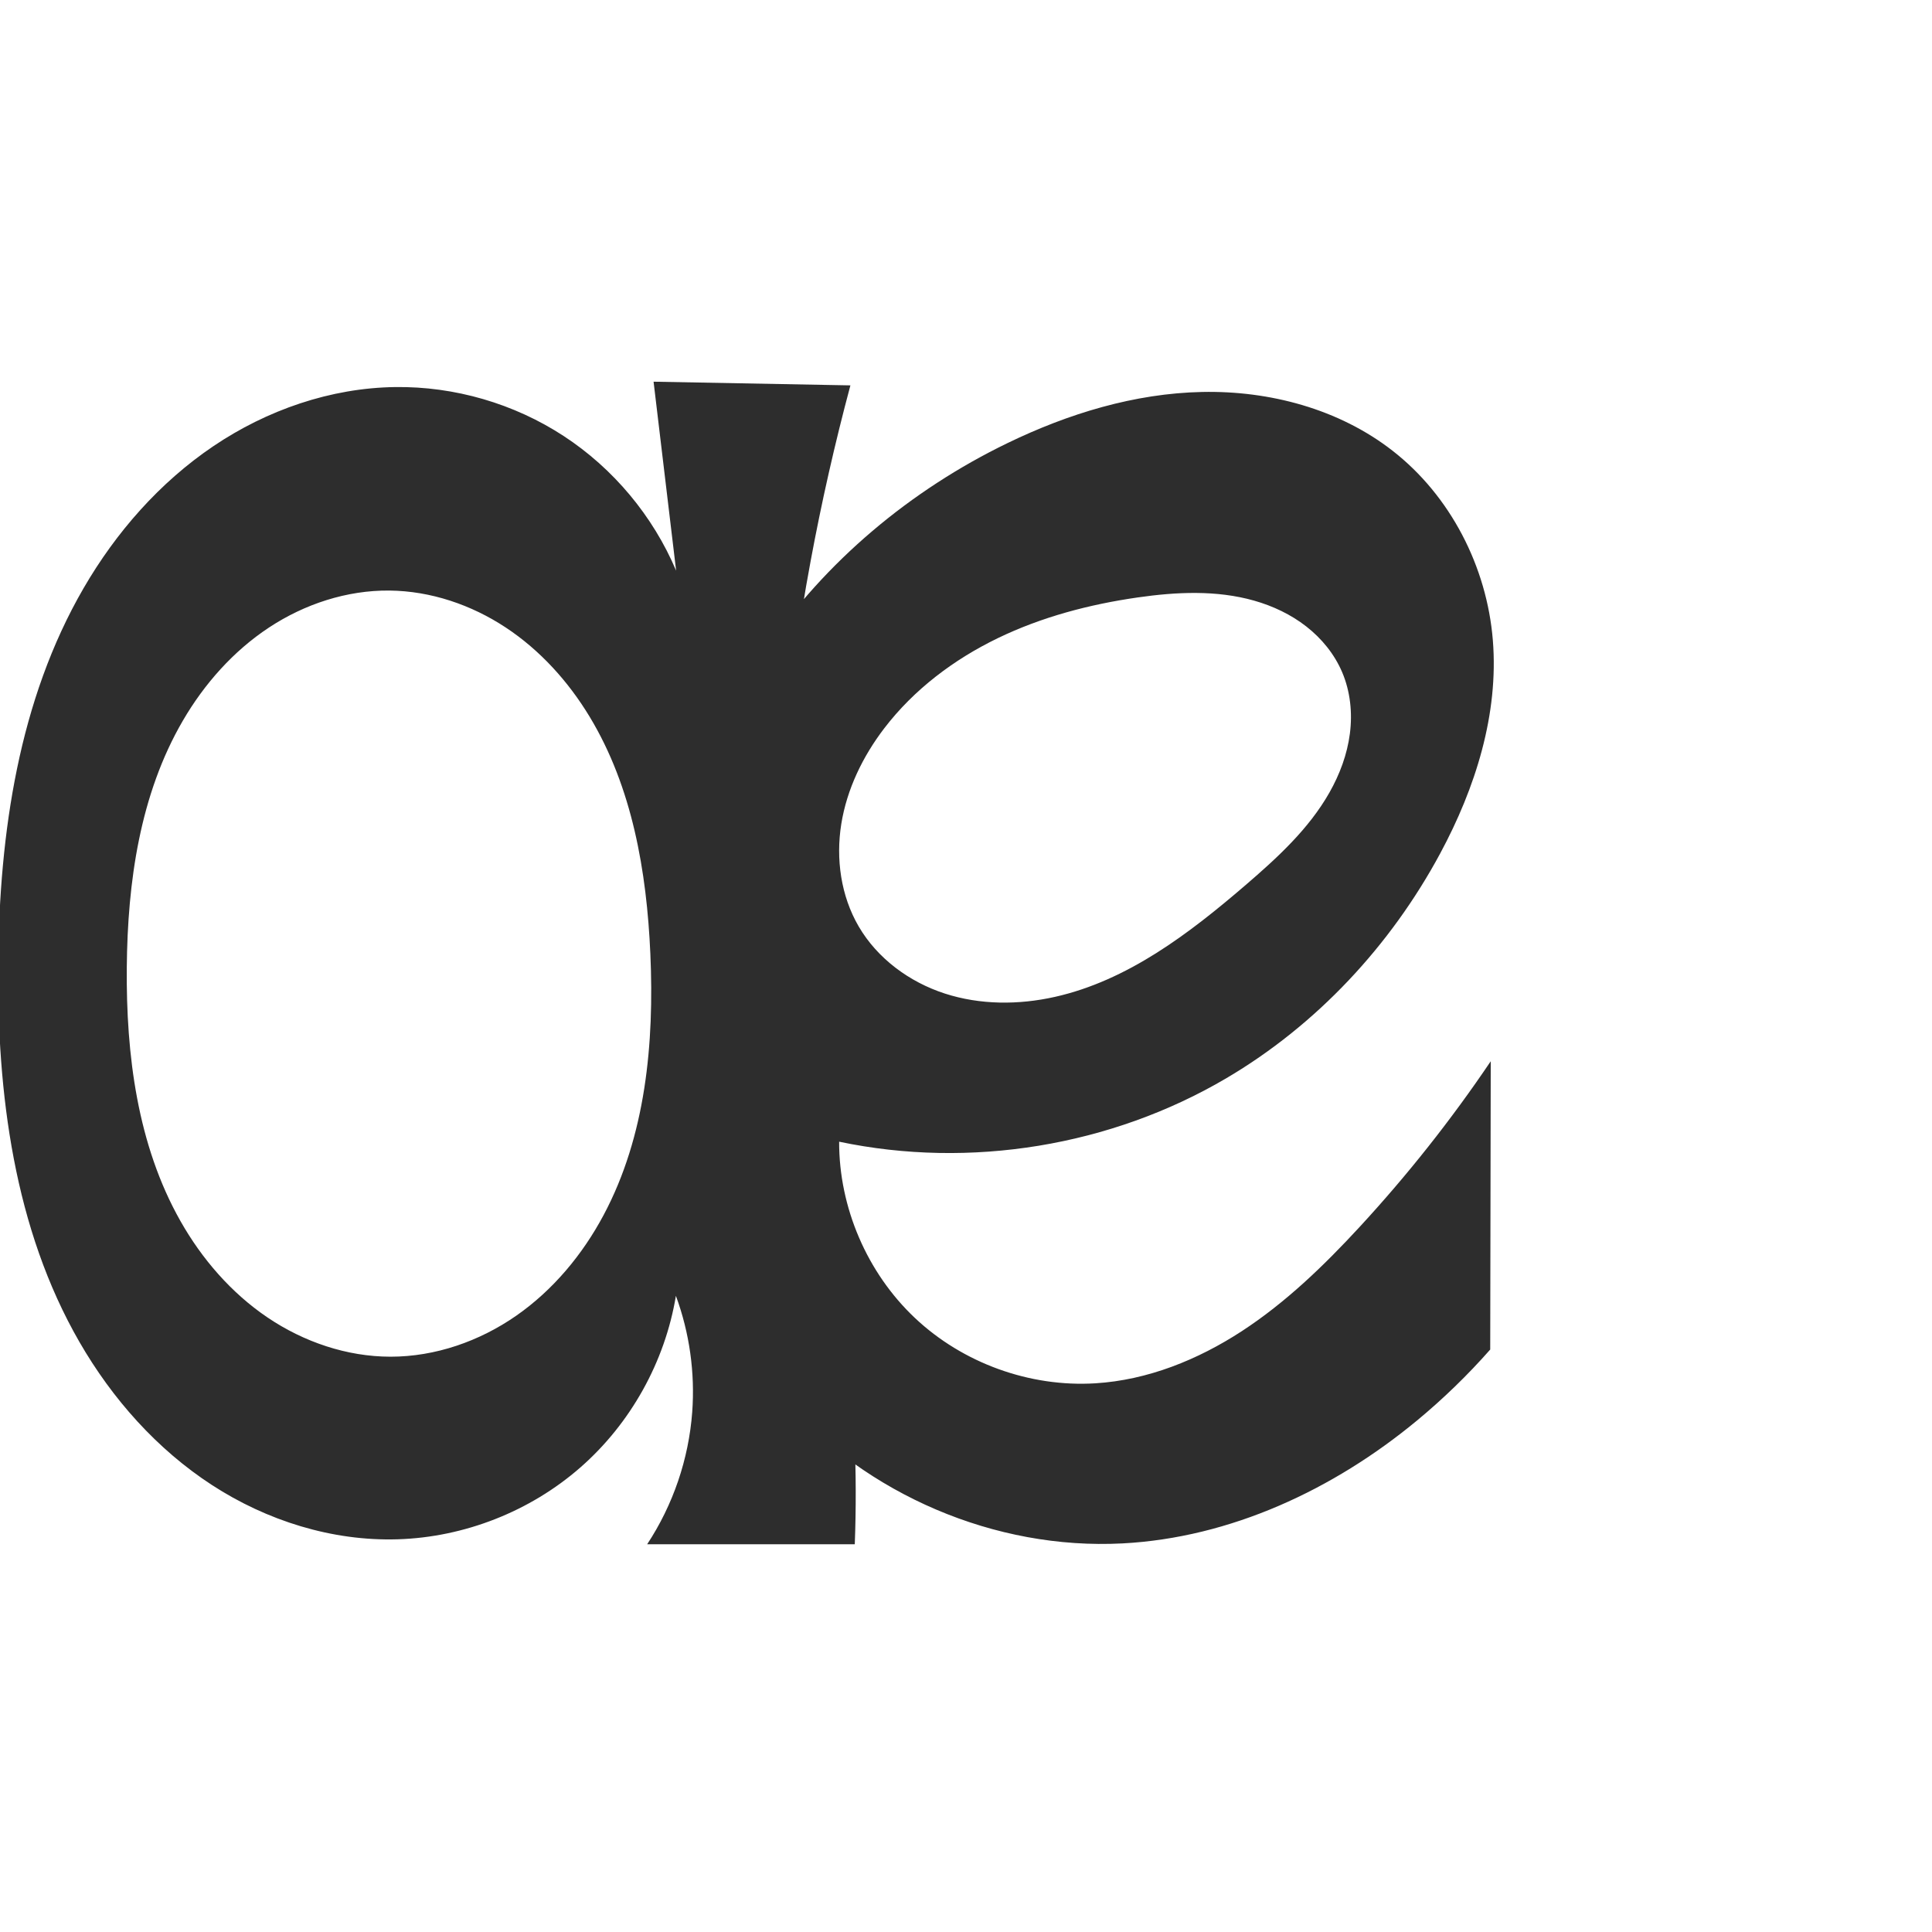
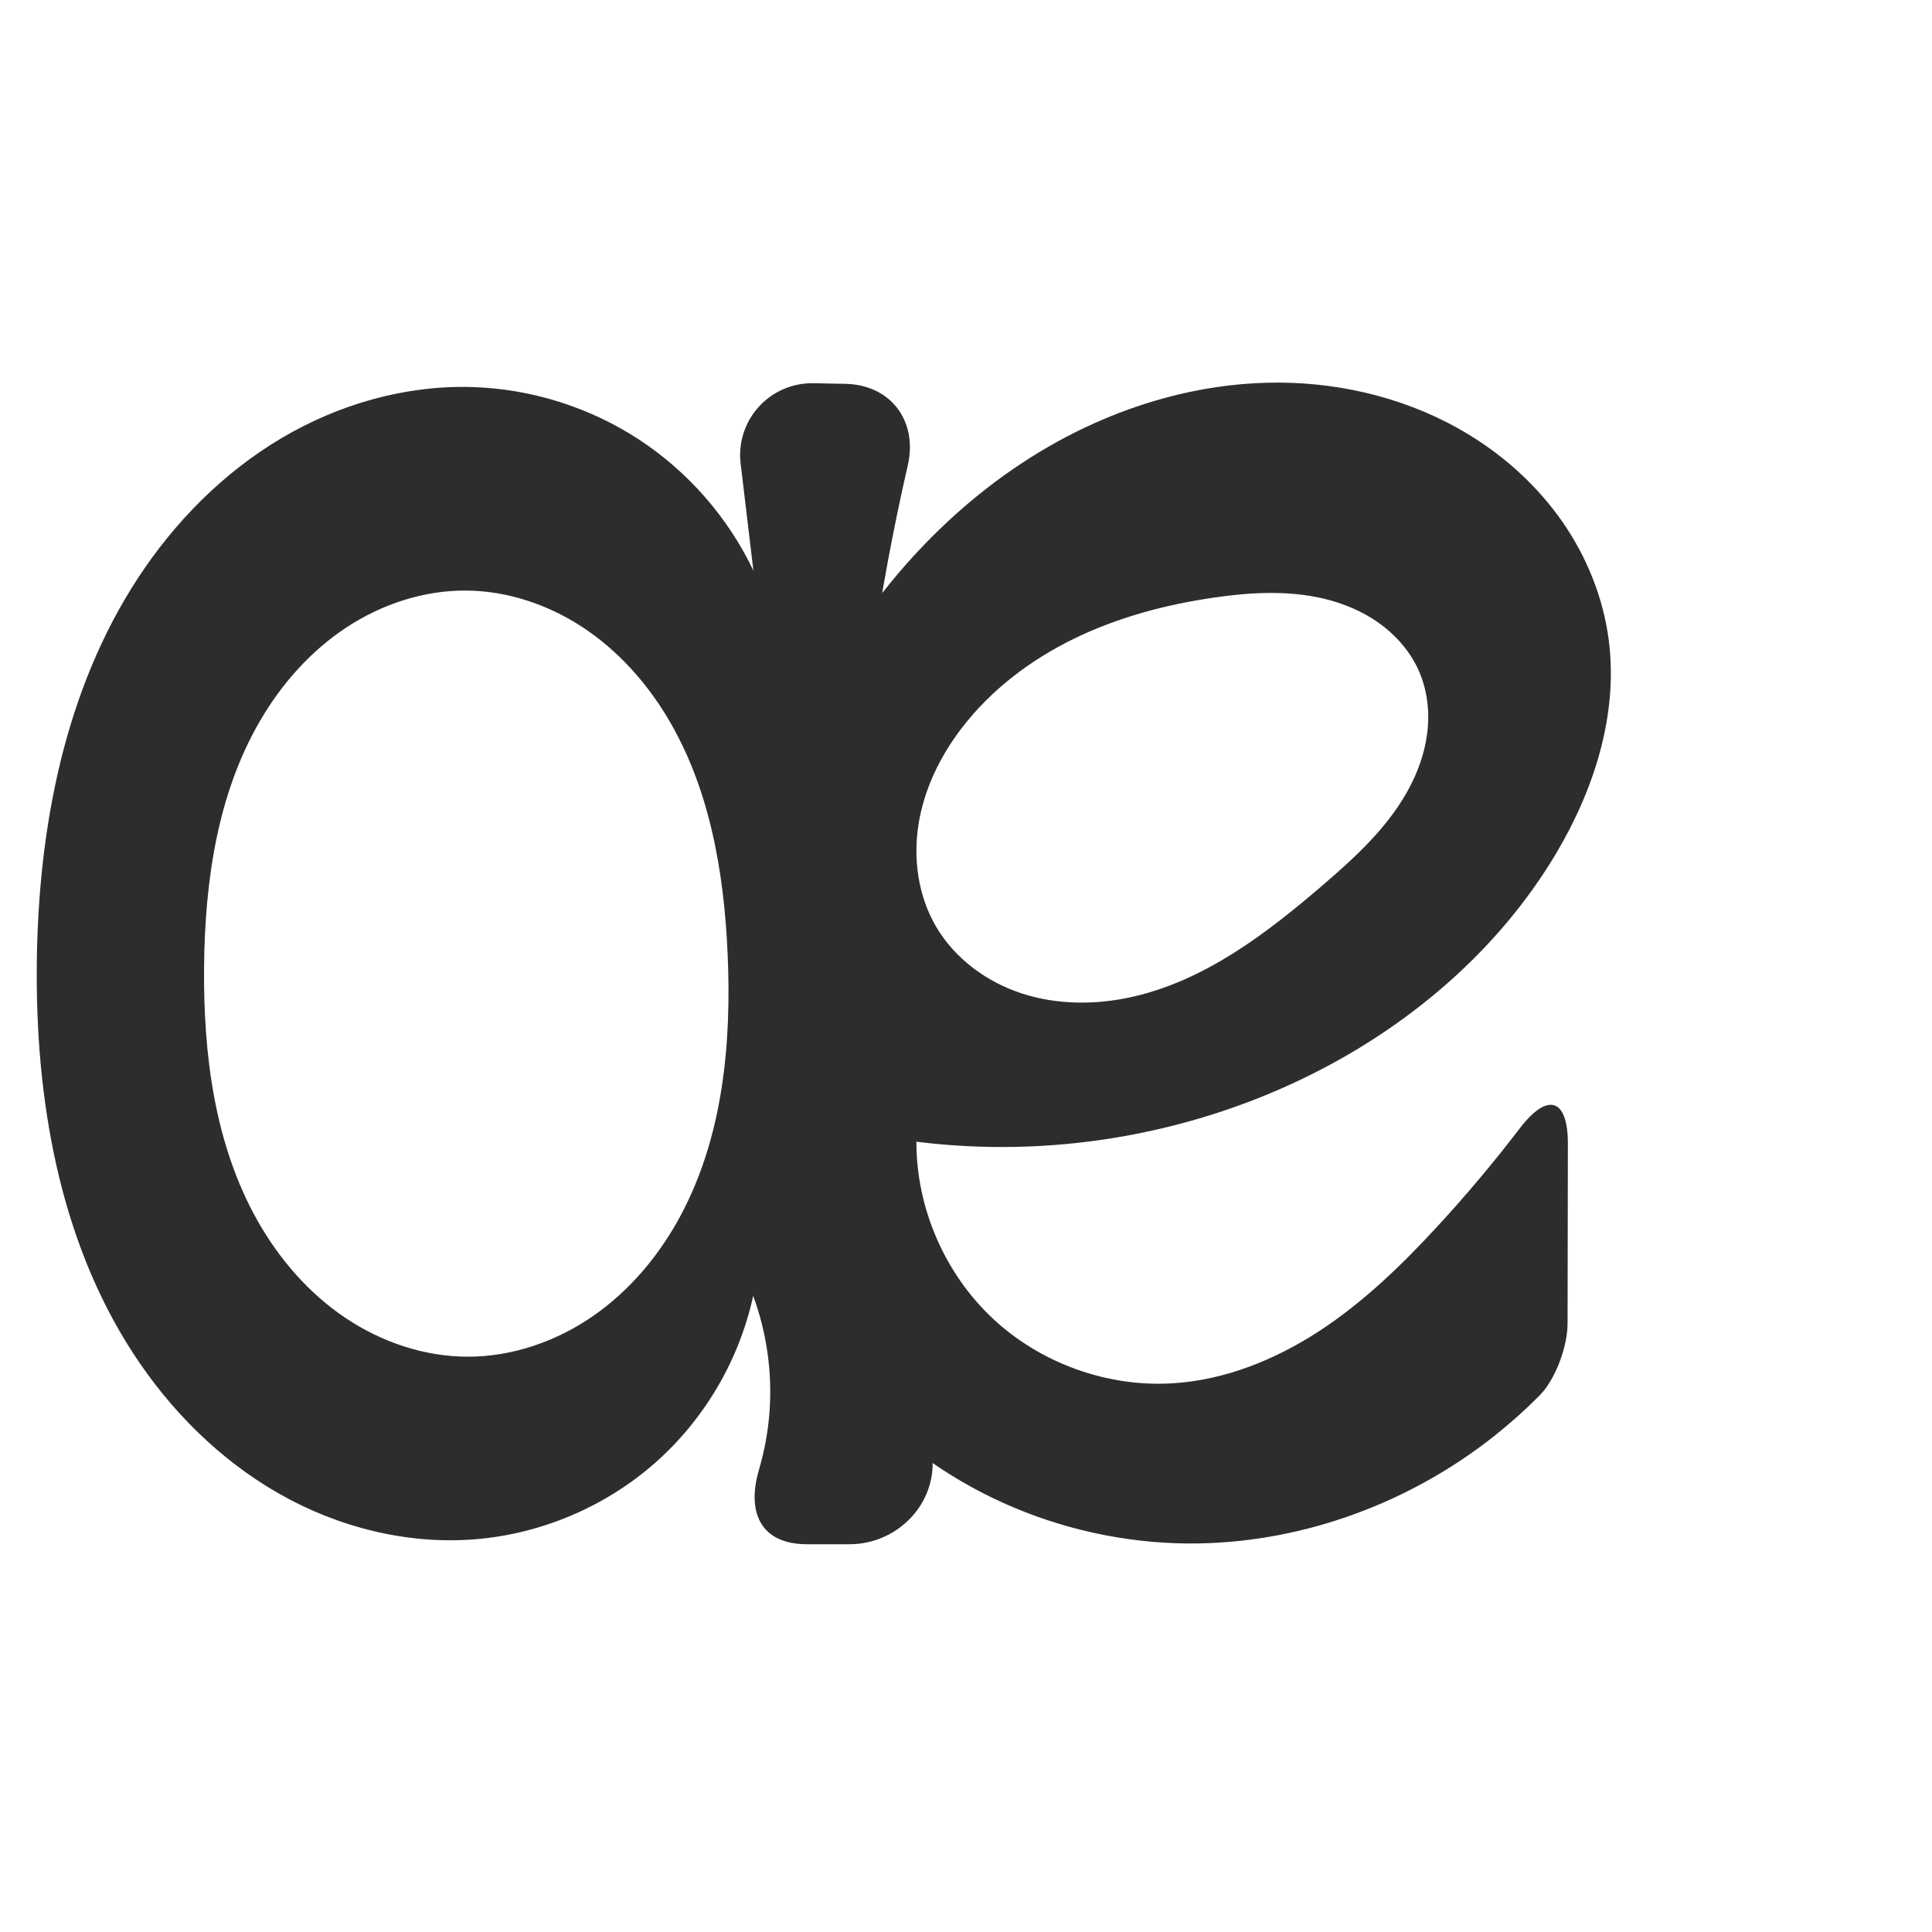
<svg xmlns="http://www.w3.org/2000/svg" xml:space="preserve" width="1000" height="1000" version="1.1" style="clip-rule:evenodd;fill-rule:evenodd;image-rendering:optimizeQuality;shape-rendering:geometricPrecision;text-rendering:geometricPrecision" viewBox="0 0 1000 1000" id="svg10">
  <defs id="defs4">
    <style type="text/css" id="style2">
   
    .fil0 {fill:#EF7F1A;fill-rule:nonzero}
   
  </style>
    <style type="text/css" id="style2-0">
   
    .fil0 {fill:#EF7F1A;fill-rule:nonzero}
   
  </style>
  </defs>
  <g style="clip-rule:evenodd;fill-rule:evenodd;image-rendering:optimizeQuality;shape-rendering:geometricPrecision;text-rendering:geometricPrecision;stroke:none" id="g889">
-     <path id="path855" style="fill:#2d2d2d;fill-rule:nonzero;stroke:none;stroke-width:1.021px;stroke-linecap:butt;stroke-linejoin:miter;stroke-opacity:1" d="m 457.685,376.972 c 15.328,-20.057 36.047,-35.667 58.772,-46.659 22.725,-10.992 47.439,-17.491 72.426,-21.079 20.026,-2.875 40.755,-3.871 60.219,1.646 9.732,2.759 19.054,7.154 27.028,13.378 7.974,6.224 14.571,14.312 18.543,23.616 4.252,9.961 5.407,21.116 4.023,31.857 -1.384,10.742 -5.244,21.083 -10.589,30.503 -10.689,18.841 -26.993,33.777 -43.419,47.898 -29.203,25.106 -61.054,49.398 -98.629,57.842 -18.787,4.222 -38.739,4.22 -57.053,-1.727 -18.314,-5.948 -34.856,-18.1 -44.557,-34.733 -9.211,-15.793 -11.898,-34.963 -9.002,-53.015 2.896,-18.052 11.136,-35.002 22.237,-49.528 z m -23.348,213.967 c 67.758,14.25 140.682,2.305 200.353,-32.818 46.745,-27.514 85.081,-68.669 110.779,-116.438 18.198,-33.828 30.328,-72.05 27.221,-110.336 -3.082,-37.982 -21.927,-74.757 -52.018,-98.138 -27.647,-21.482 -63.44,-31.057 -98.445,-30.331 -35.004,0.726 -69.293,11.22 -100.797,26.494 -50.14,24.309 -94.391,61.222 -125.635,107.361 -40.013,59.089 -57.65,131.803 -55.723,203.139 1.794,66.431 21.176,134.284 64.98,184.258 43.453,49.573 110.06,78.167 175.892,74.738 55.915,-2.913 109.264,-27.847 152.408,-63.533 13.601,-11.25 26.314,-23.573 37.982,-36.817 l 0.271,-149.217 c -20.459,30.317 -43.226,59.076 -68.039,85.946 -18.401,19.926 -38.082,38.94 -60.801,53.755 -22.719,14.815 -48.727,25.333 -75.799,26.996 -33.985,2.088 -68.622,-10.452 -93.395,-33.81 -24.773,-23.359 -39.324,-57.2 -39.235,-91.249 z M 65.625,500.732 c 0.389,-44.157 6.788,-89.56 29.019,-127.714 11.116,-19.077 26.149,-36.041 44.577,-48.202 18.429,-12.161 40.32,-19.372 62.398,-19.144 21.323,0.22 42.34,7.366 60.136,19.115 17.796,11.749 32.434,27.975 43.463,46.226 22.057,36.503 29.508,80.037 31.402,122.644 2.059,46.325 -2.38,94.374 -24.209,135.286 -10.914,20.456 -26.146,38.79 -45.171,52.041 -19.026,13.251 -41.924,21.254 -65.109,21.24 -22.618,-0.014 -44.963,-7.651 -63.696,-20.326 C 119.702,669.223 104.51,651.658 93.376,631.97 71.108,592.593 65.226,545.967 65.625,500.732 Z M 204.584,200.34 c -33.469,0.439 -66.418,11.88 -94.16,30.609 C 82.683,249.677 60.049,275.49 43.26,304.447 9.681,362.36 -0.271,431.104 -0.941,498.045 c -0.678,67.834 8.201,137.849 42.09,196.615 16.945,29.383 40.081,55.464 68.514,73.958 28.433,18.494 62.269,29.158 96.172,28.119 34.541,-1.059 68.578,-14.446 94.584,-37.203 26.007,-22.756 43.793,-54.715 49.427,-88.81 7.05,19.151 9.95,39.819 8.443,60.171 -1.798,24.283 -9.905,48.072 -23.31,68.4 h 107.452 c 1.405,-37.002 -0.206,-74.119 -4.814,-110.86 -8.051,-64.202 -25.206,-127.107 -31.094,-191.543 -6.289,-68.828 0.408,-138.322 13.017,-206.276 5.684,-30.635 12.568,-61.048 20.63,-91.145 l -101.883,-1.909 11.677,97.816 C 338.012,267.087 317.473,242.492 291.768,225.688 266.062,208.883 235.293,199.937 204.584,200.34 Z" />
+     <path id="path855" style="fill:#2d2d2d;fill-rule:nonzero;stroke:none;stroke-width:1.021px;stroke-linecap:butt;stroke-linejoin:miter;stroke-opacity:1" d="m 497.685,376.972 c 15.328,-20.057 36.047,-35.667 58.772,-46.659 22.725,-10.992 47.439,-17.491 72.426,-21.079 20.026,-2.875 40.755,-3.871 60.219,1.646 9.732,2.759 19.054,7.154 27.028,13.378 7.974,6.224 14.571,14.312 18.543,23.616 4.252,9.961 5.407,21.116 4.023,31.857 -1.384,10.742 -5.244,21.083 -10.589,30.503 -10.689,18.841 -26.993,33.777 -43.419,47.898 -29.203,25.106 -61.054,49.398 -98.629,57.842 -18.787,4.222 -38.739,4.22 -57.053,-1.727 -18.314,-5.948 -34.856,-18.1 -44.557,-34.733 -9.211,-15.793 -11.898,-34.963 -9.002,-53.015 2.896,-18.052 11.136,-35.002 22.237,-49.528 z m -23.348,213.967 c 68.079,8.571 138.566,-2.974 200.353,-32.818 53.315,-25.751 100.527,-65.541 130.779,-116.438 19.719,-33.176 32.165,-72.061 27.221,-110.336 -2.831,-21.922 -11.328,-43.008 -23.928,-61.168 -12.601,-18.161 -29.248,-33.41 -48.089,-44.97 -29.511,-18.106 -64.288,-27.073 -98.911,-27.175 -34.623,-0.102 -69.051,8.494 -100.331,23.337 -52.068,24.708 -95.129,66.464 -125.635,115.361 -37.678,60.393 -56.774,131.964 -55.723,203.139 0.983,66.542 20.532,134.729 64.98,184.258 43.885,48.901 110.199,76.015 175.892,74.738 55.025,-1.069 109.268,-21.359 152.408,-55.533 8.233,-6.522 16.077,-13.534 23.479,-20.986 8.357,-8.412 14.519,-25.446 14.54,-37.307 l 0.16,-93.04 c 0.041,-23.583 -10.523,-26.764 -24.846,-8.033 -13.57,17.747 -27.963,34.865 -43.119,51.278 -18.401,19.926 -38.082,38.94 -60.801,53.755 -22.719,14.815 -48.727,25.333 -75.799,26.996 -33.985,2.088 -68.622,-10.452 -93.395,-33.81 -24.773,-23.359 -39.324,-57.2 -39.235,-91.249 z m -368.713,-90.206 c 0.389,-44.157 6.788,-89.56 29.019,-127.714 11.116,-19.077 26.149,-36.041 44.577,-48.202 18.429,-12.161 40.32,-19.372 62.398,-19.144 21.323,0.22 42.34,7.366 60.136,19.115 17.796,11.749 32.434,27.975 43.463,46.226 22.057,36.503 29.508,80.037 31.402,122.644 2.059,46.325 -2.38,94.374 -24.209,135.286 -10.914,20.456 -26.146,38.79 -45.171,52.041 -19.026,13.251 -41.924,21.254 -65.109,21.24 -22.618,-0.014 -44.963,-7.651 -63.696,-20.326 -18.733,-12.675 -33.925,-30.24 -45.059,-49.929 C 111.108,592.593 105.226,545.967 105.625,500.732 Z M 244.584,200.34 c -34.719,-1.079 -69.442,8.911 -99.286,26.683 -29.845,17.772 -54.878,43.132 -73.894,72.2 -38.031,58.136 -51.524,129.356 -52.346,198.822 -0.834,70.496 11.427,143.273 49.848,202.385 19.211,29.556 44.841,55.196 75.468,72.648 30.627,17.452 66.322,26.481 101.46,23.658 34.06,-2.736 67.125,-16.696 92.839,-39.197 25.715,-22.501 43.94,-53.421 51.172,-86.816 7.05,19.151 9.95,39.819 8.443,60.171 -0.747,10.087 -2.583,20.089 -5.434,29.793 -6.625,22.544 1.242,38.607 24.826,38.607 h 22.05 c 23.583,0 43.566,-19.121 42.986,-42.693 -0.561,-22.788 -2.262,-45.548 -5.098,-68.166 -8.051,-64.202 -25.206,-127.107 -31.094,-191.543 -6.289,-68.828 0.408,-138.322 13.017,-206.276 3.088,-16.64 6.529,-33.215 10.321,-49.709 5.284,-22.982 -8.805,-41.794 -32.385,-42.236 l -16.495,-0.309 a 37.198,37.198 132.133 0 0 -37.632,41.6 l 6.615,55.415 c -13.077,-27.498 -33.85,-51.285 -59.336,-67.946 -25.486,-16.661 -55.61,-26.145 -86.043,-27.091 z" />
  </g>
</svg>
